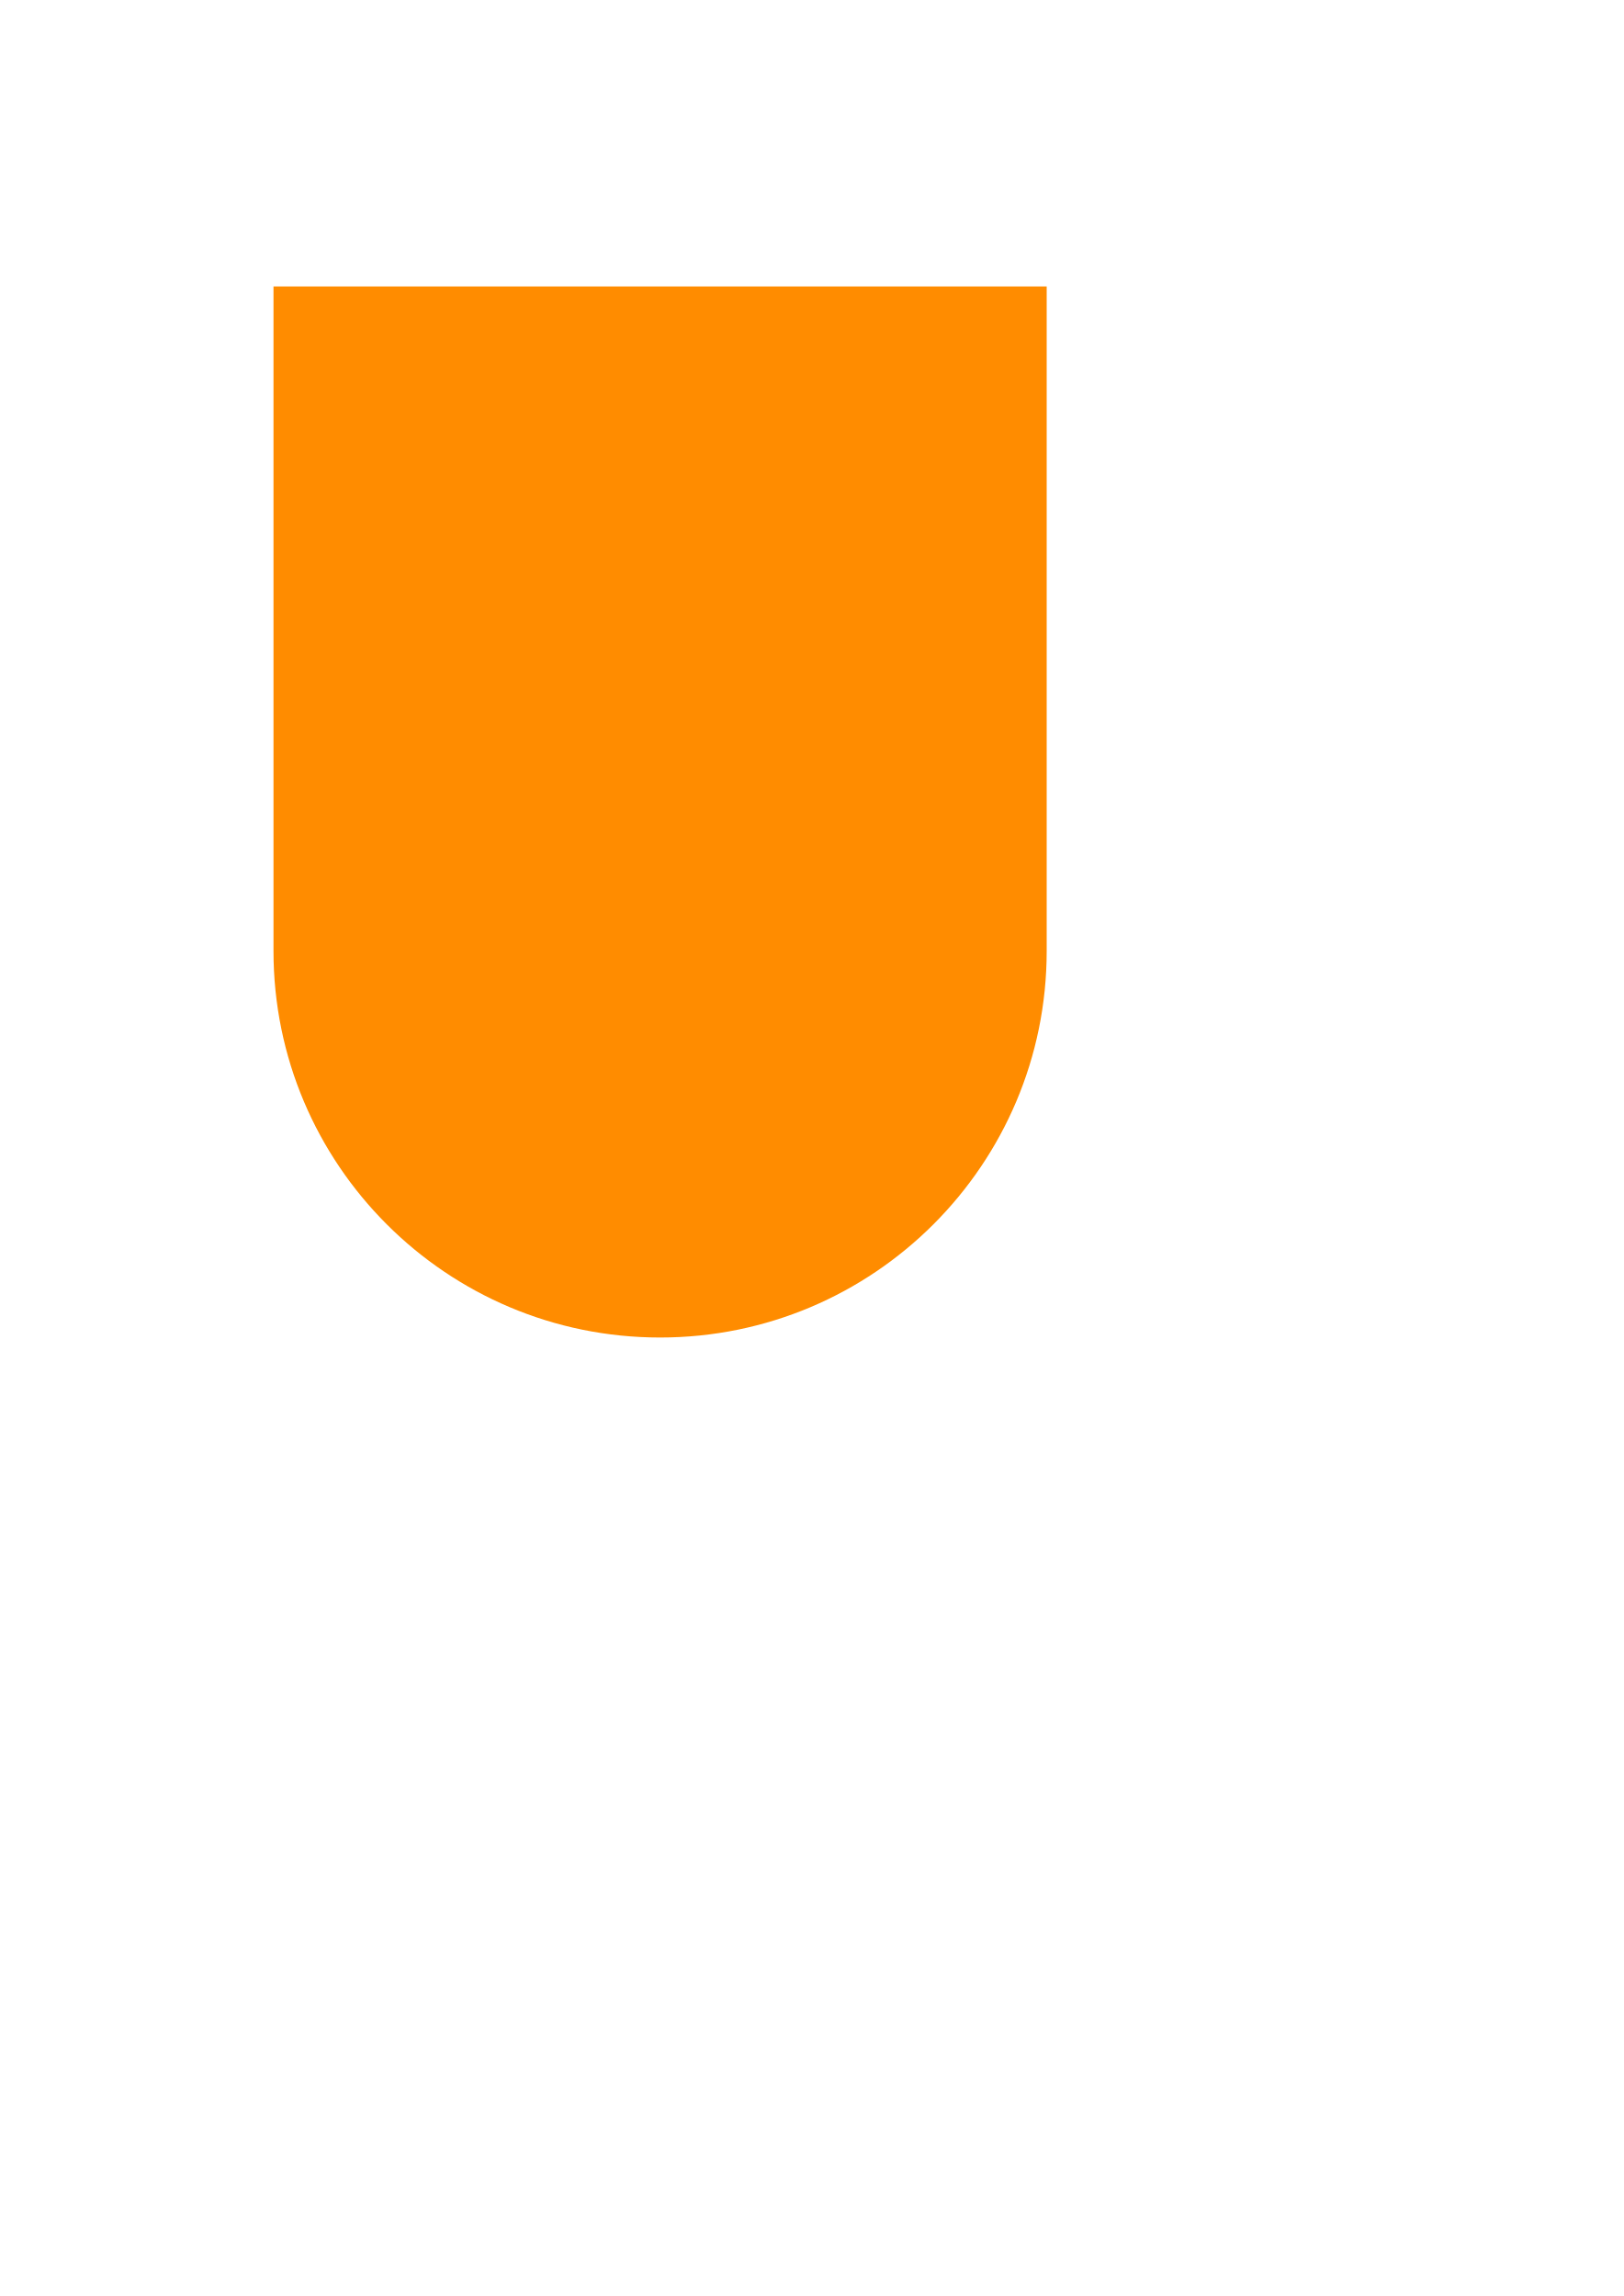
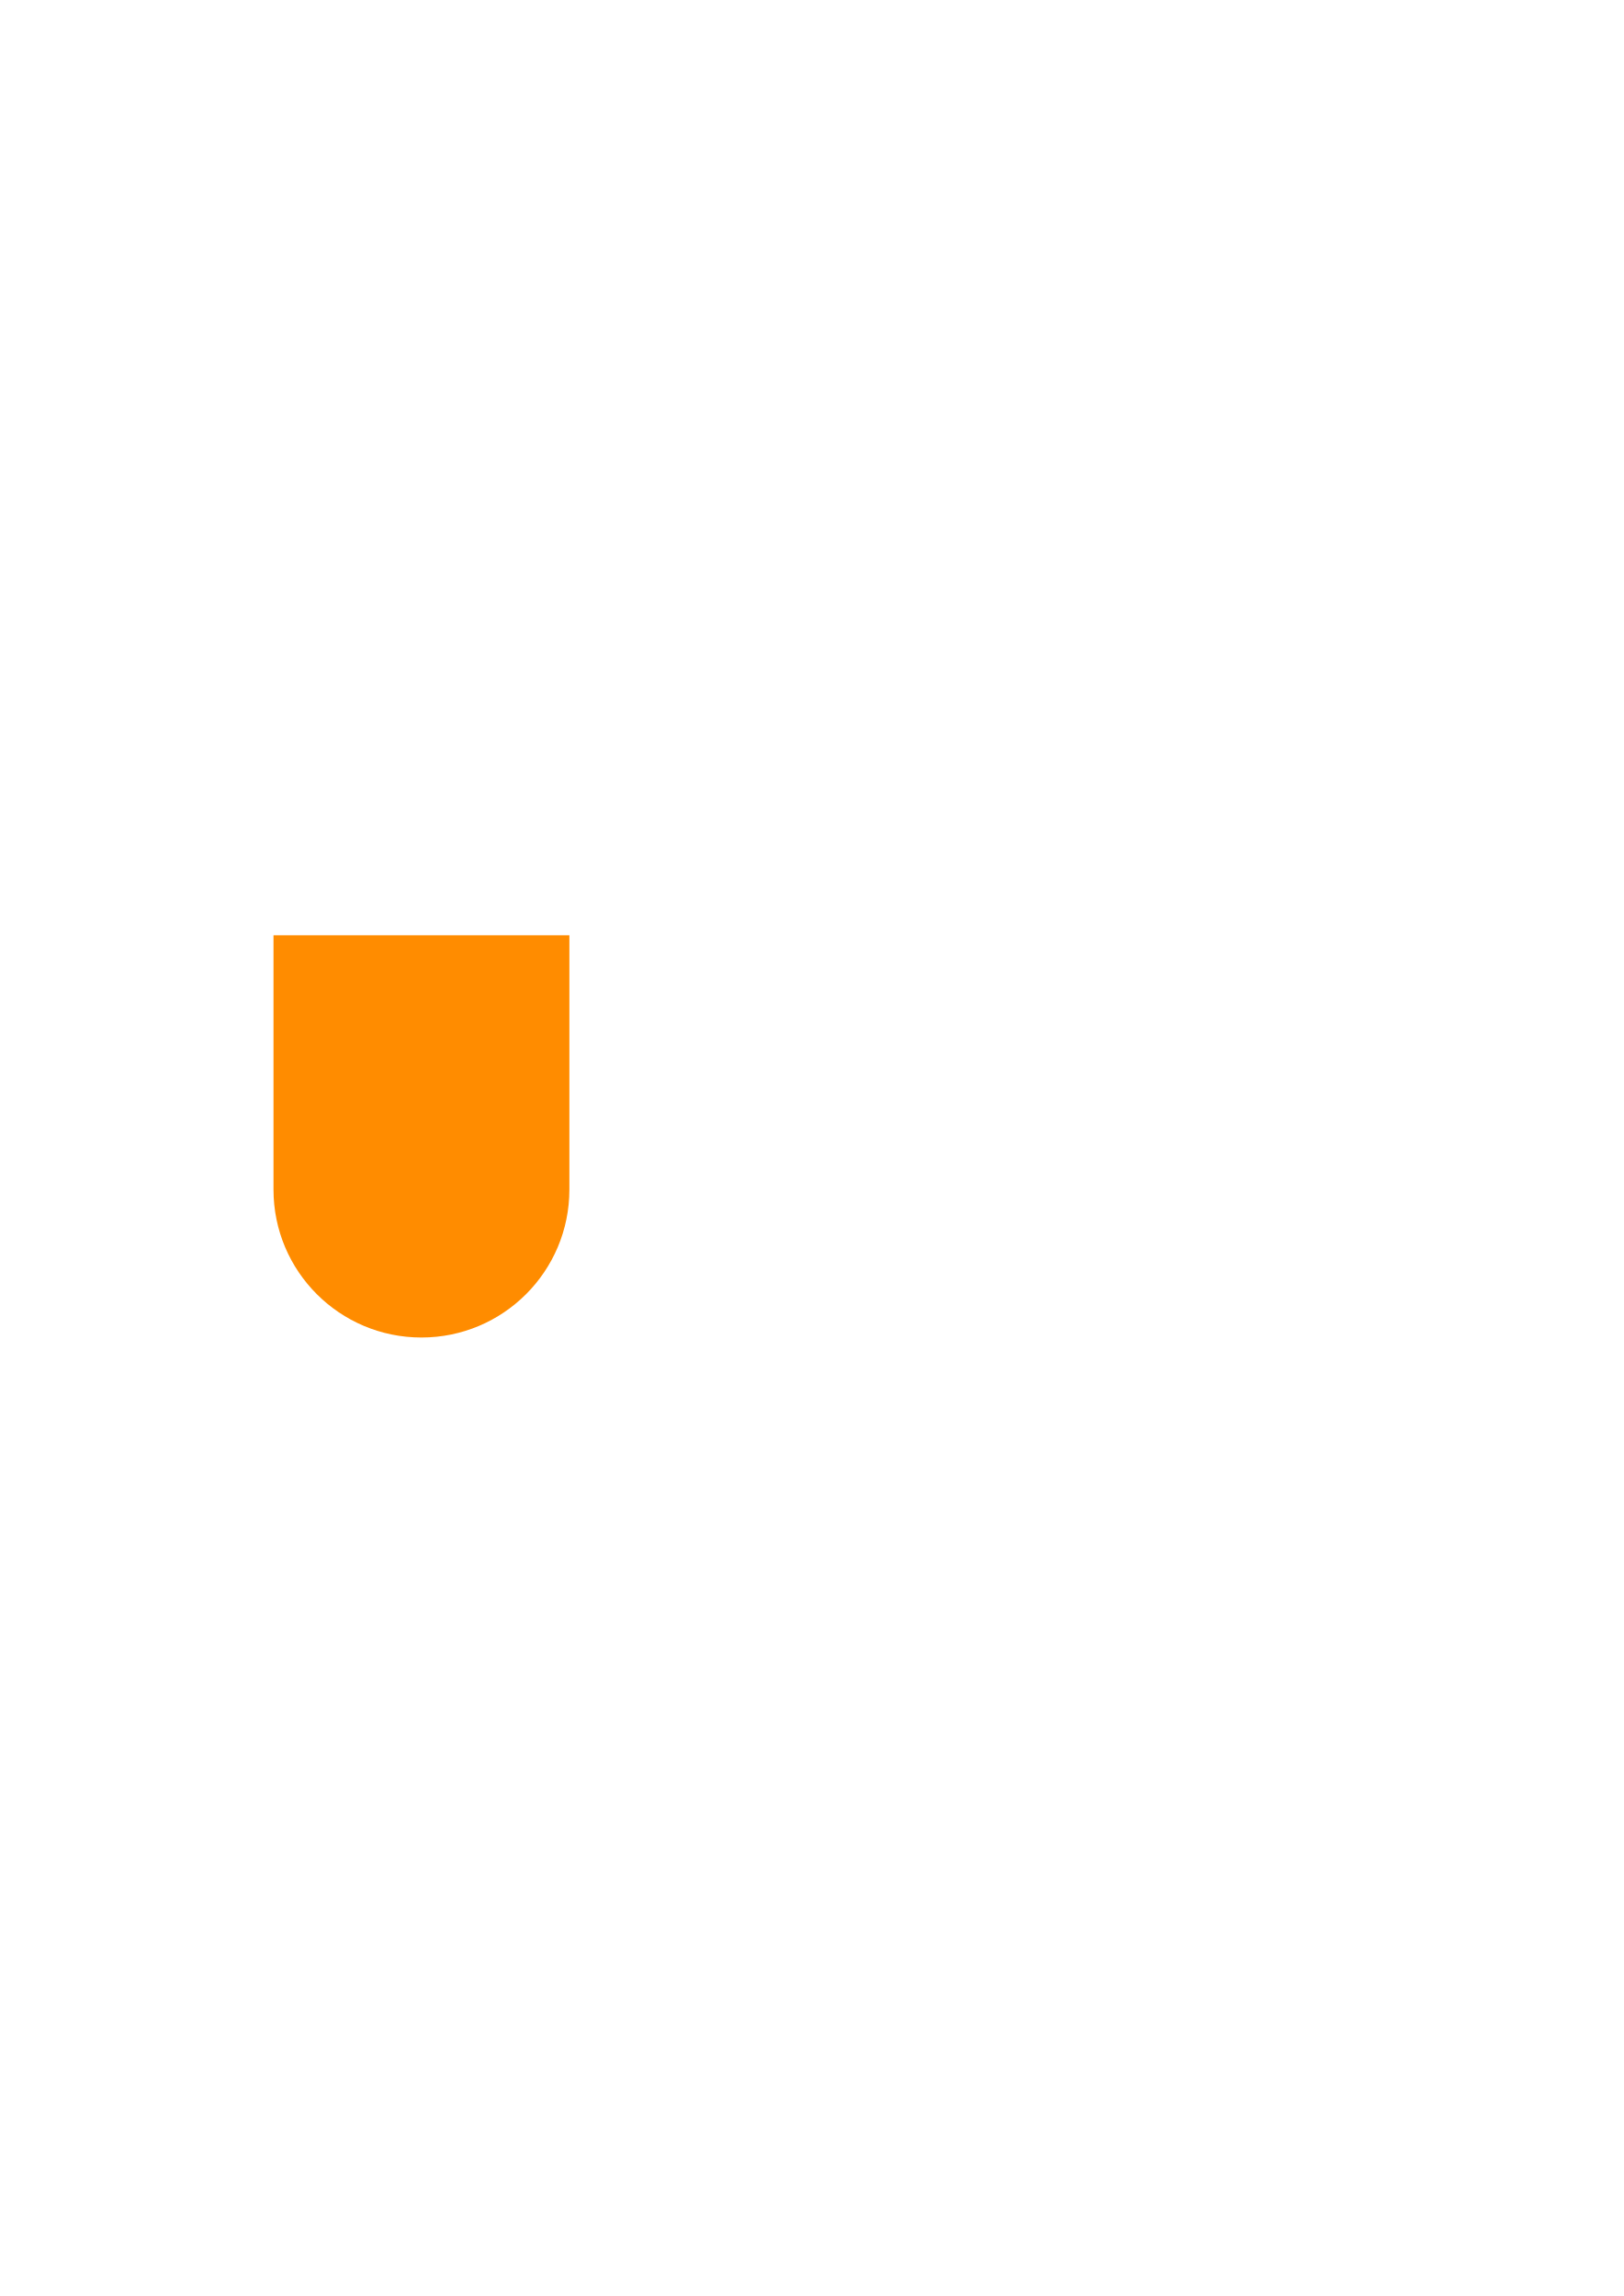
<svg xmlns="http://www.w3.org/2000/svg" width="210mm" height="297mm" viewBox="0 0 210 297" version="1.1" xml:space="preserve" style="clip-rule:evenodd;fill-rule:evenodd;stroke-linecap:round;stroke-linejoin:round;stroke-miterlimit:1.5" id="svg1">
  <defs id="defs1" />
-   <path id="path1" style="vector-effect:non-scaling-stroke;fill:#ff8c00;stroke-width:0.284;stroke-linecap:round;stroke-linejoin:round;stroke-dasharray:2.146, 1.073;-inkscape-stroke:hairline;paint-order:fill markers stroke" d="M 35.372,37.059 V 123.015 A 50,50 0 0 0 85.372,173.015 50,50 0 0 0 135.372,123.015 V 37.059 Z" />
+   <path id="path1" style="vector-effect:non-scaling-stroke;fill:#ff8c00;stroke-width:0.109;stroke-linecap:round;stroke-linejoin:round;stroke-dasharray:0.821, 0.411;-inkscape-stroke:hairline;paint-order:fill markers stroke" d="m 35.372,120.987 v 32.894 a 19.134,19.134 0 0 0 19.134,19.134 19.134,19.134 0 0 0 19.134,-19.134 V 120.987 Z" />
</svg>
